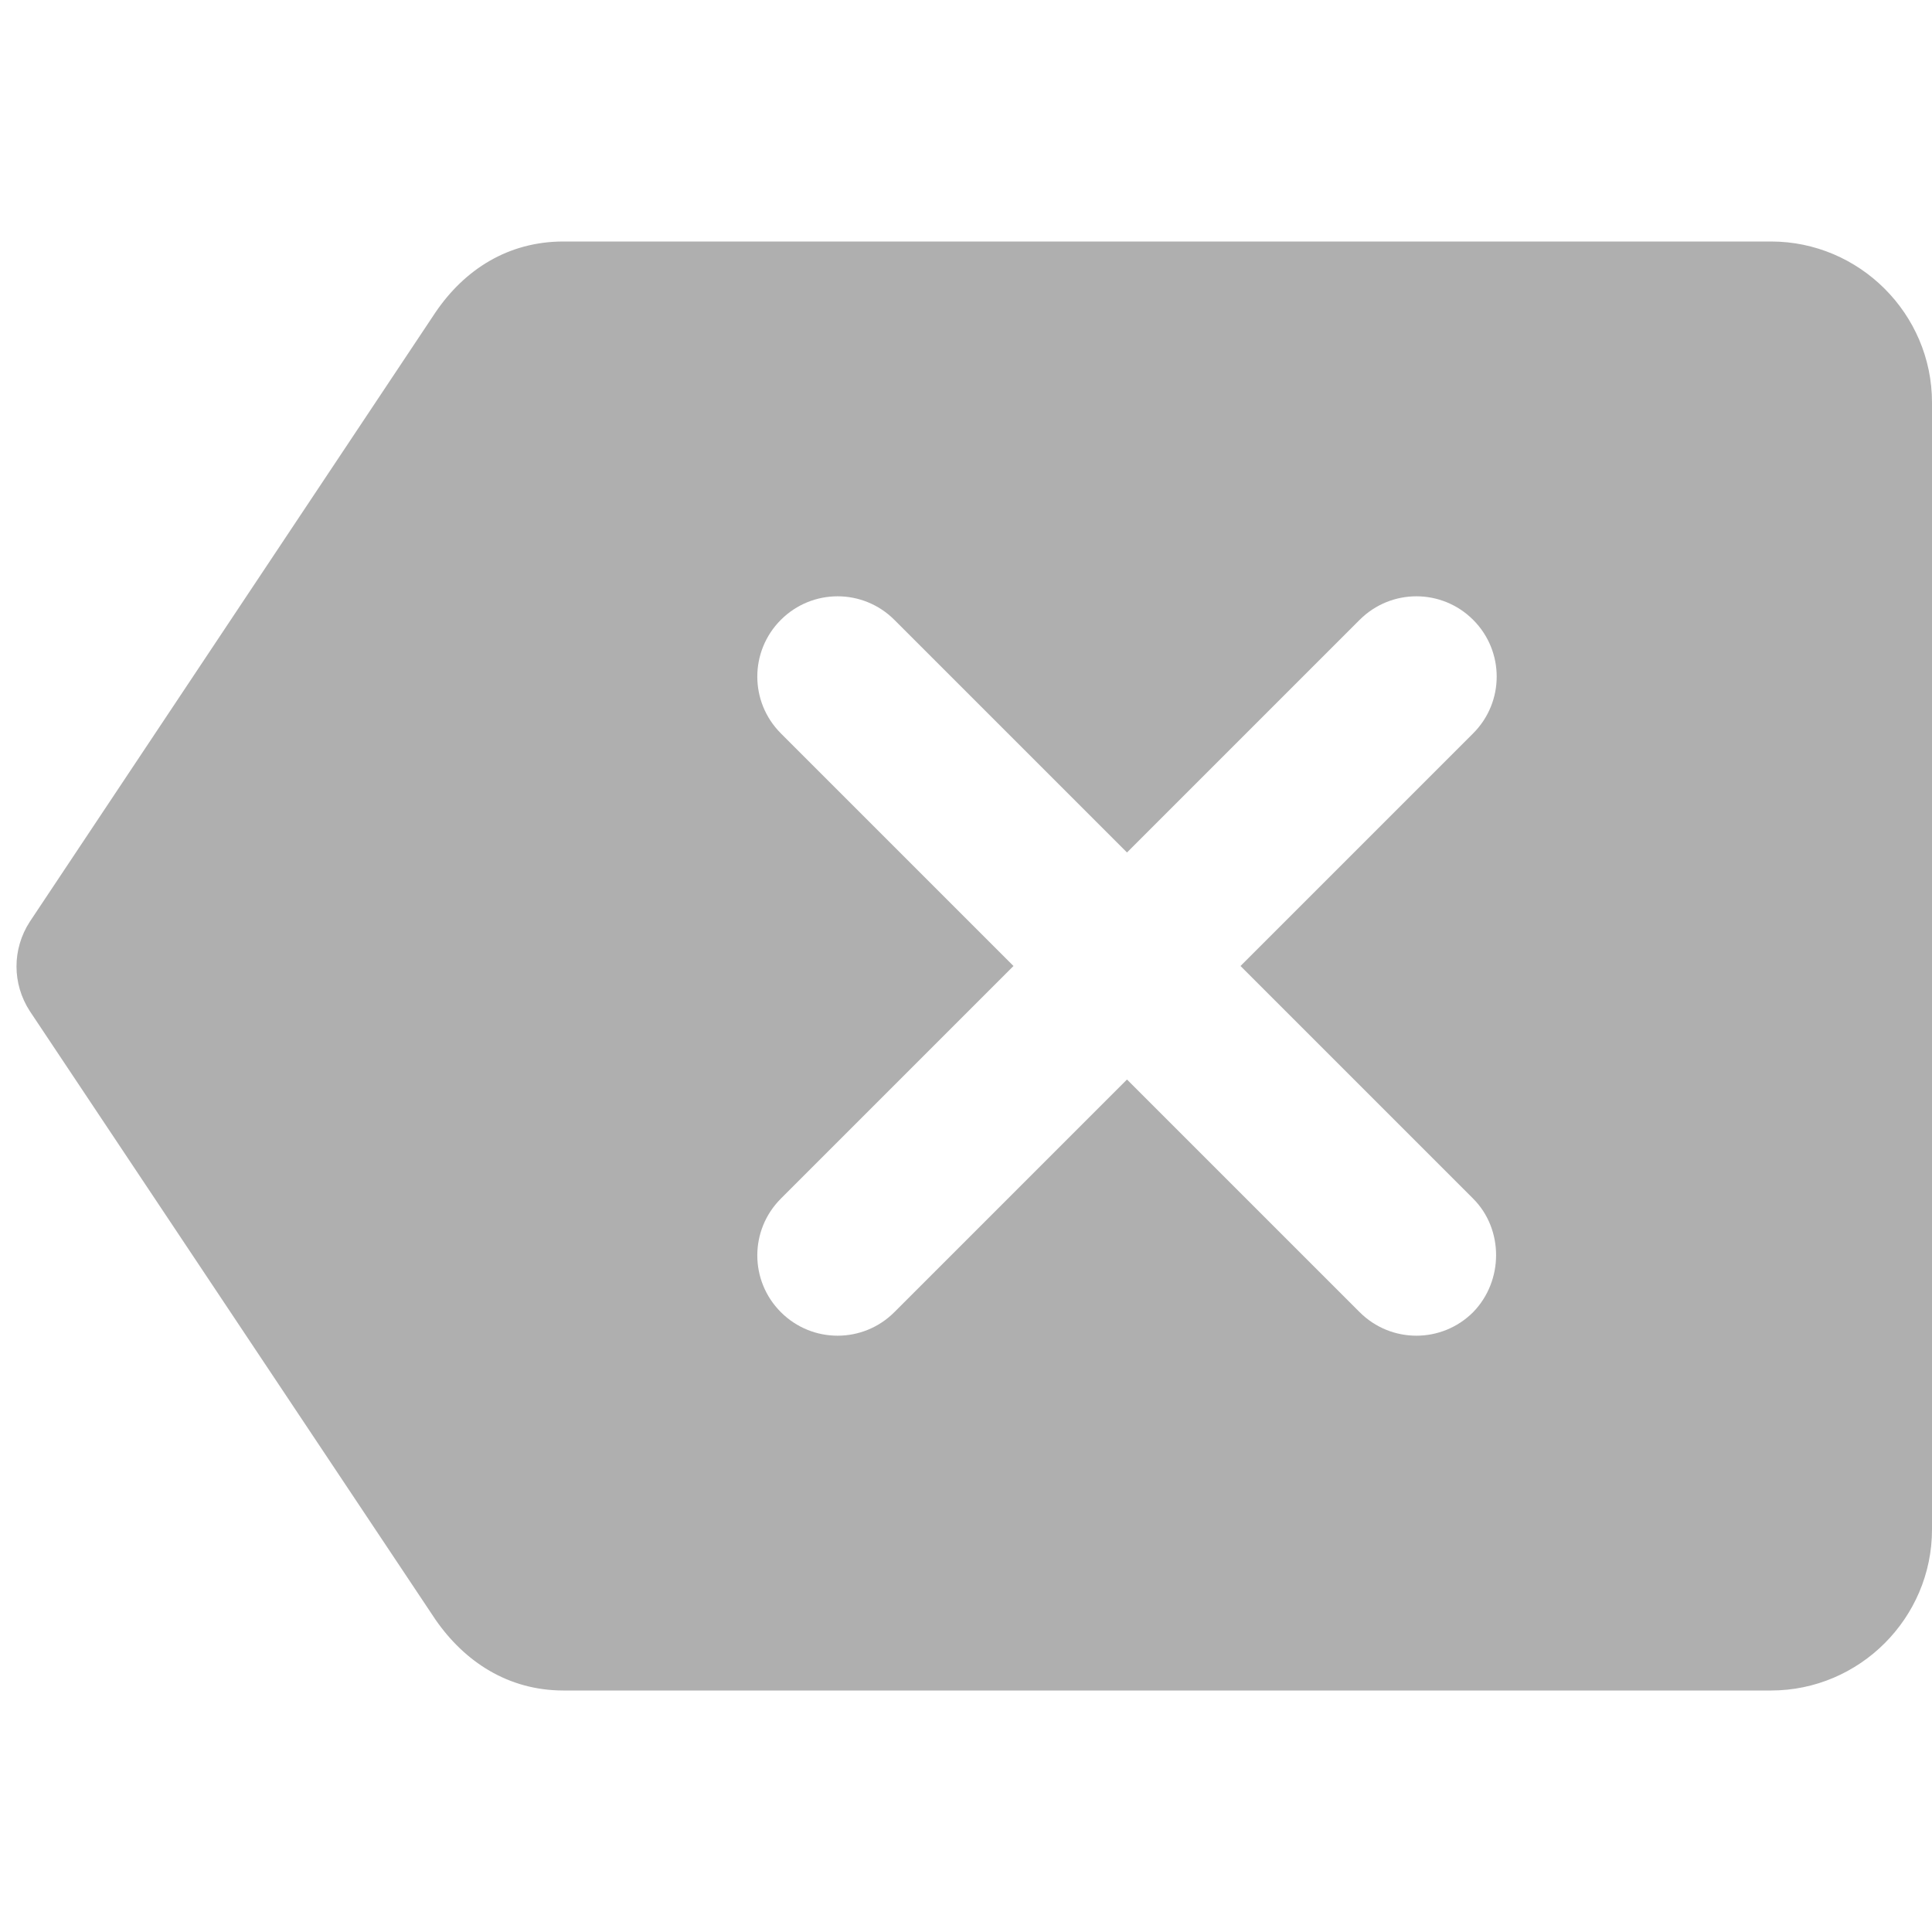
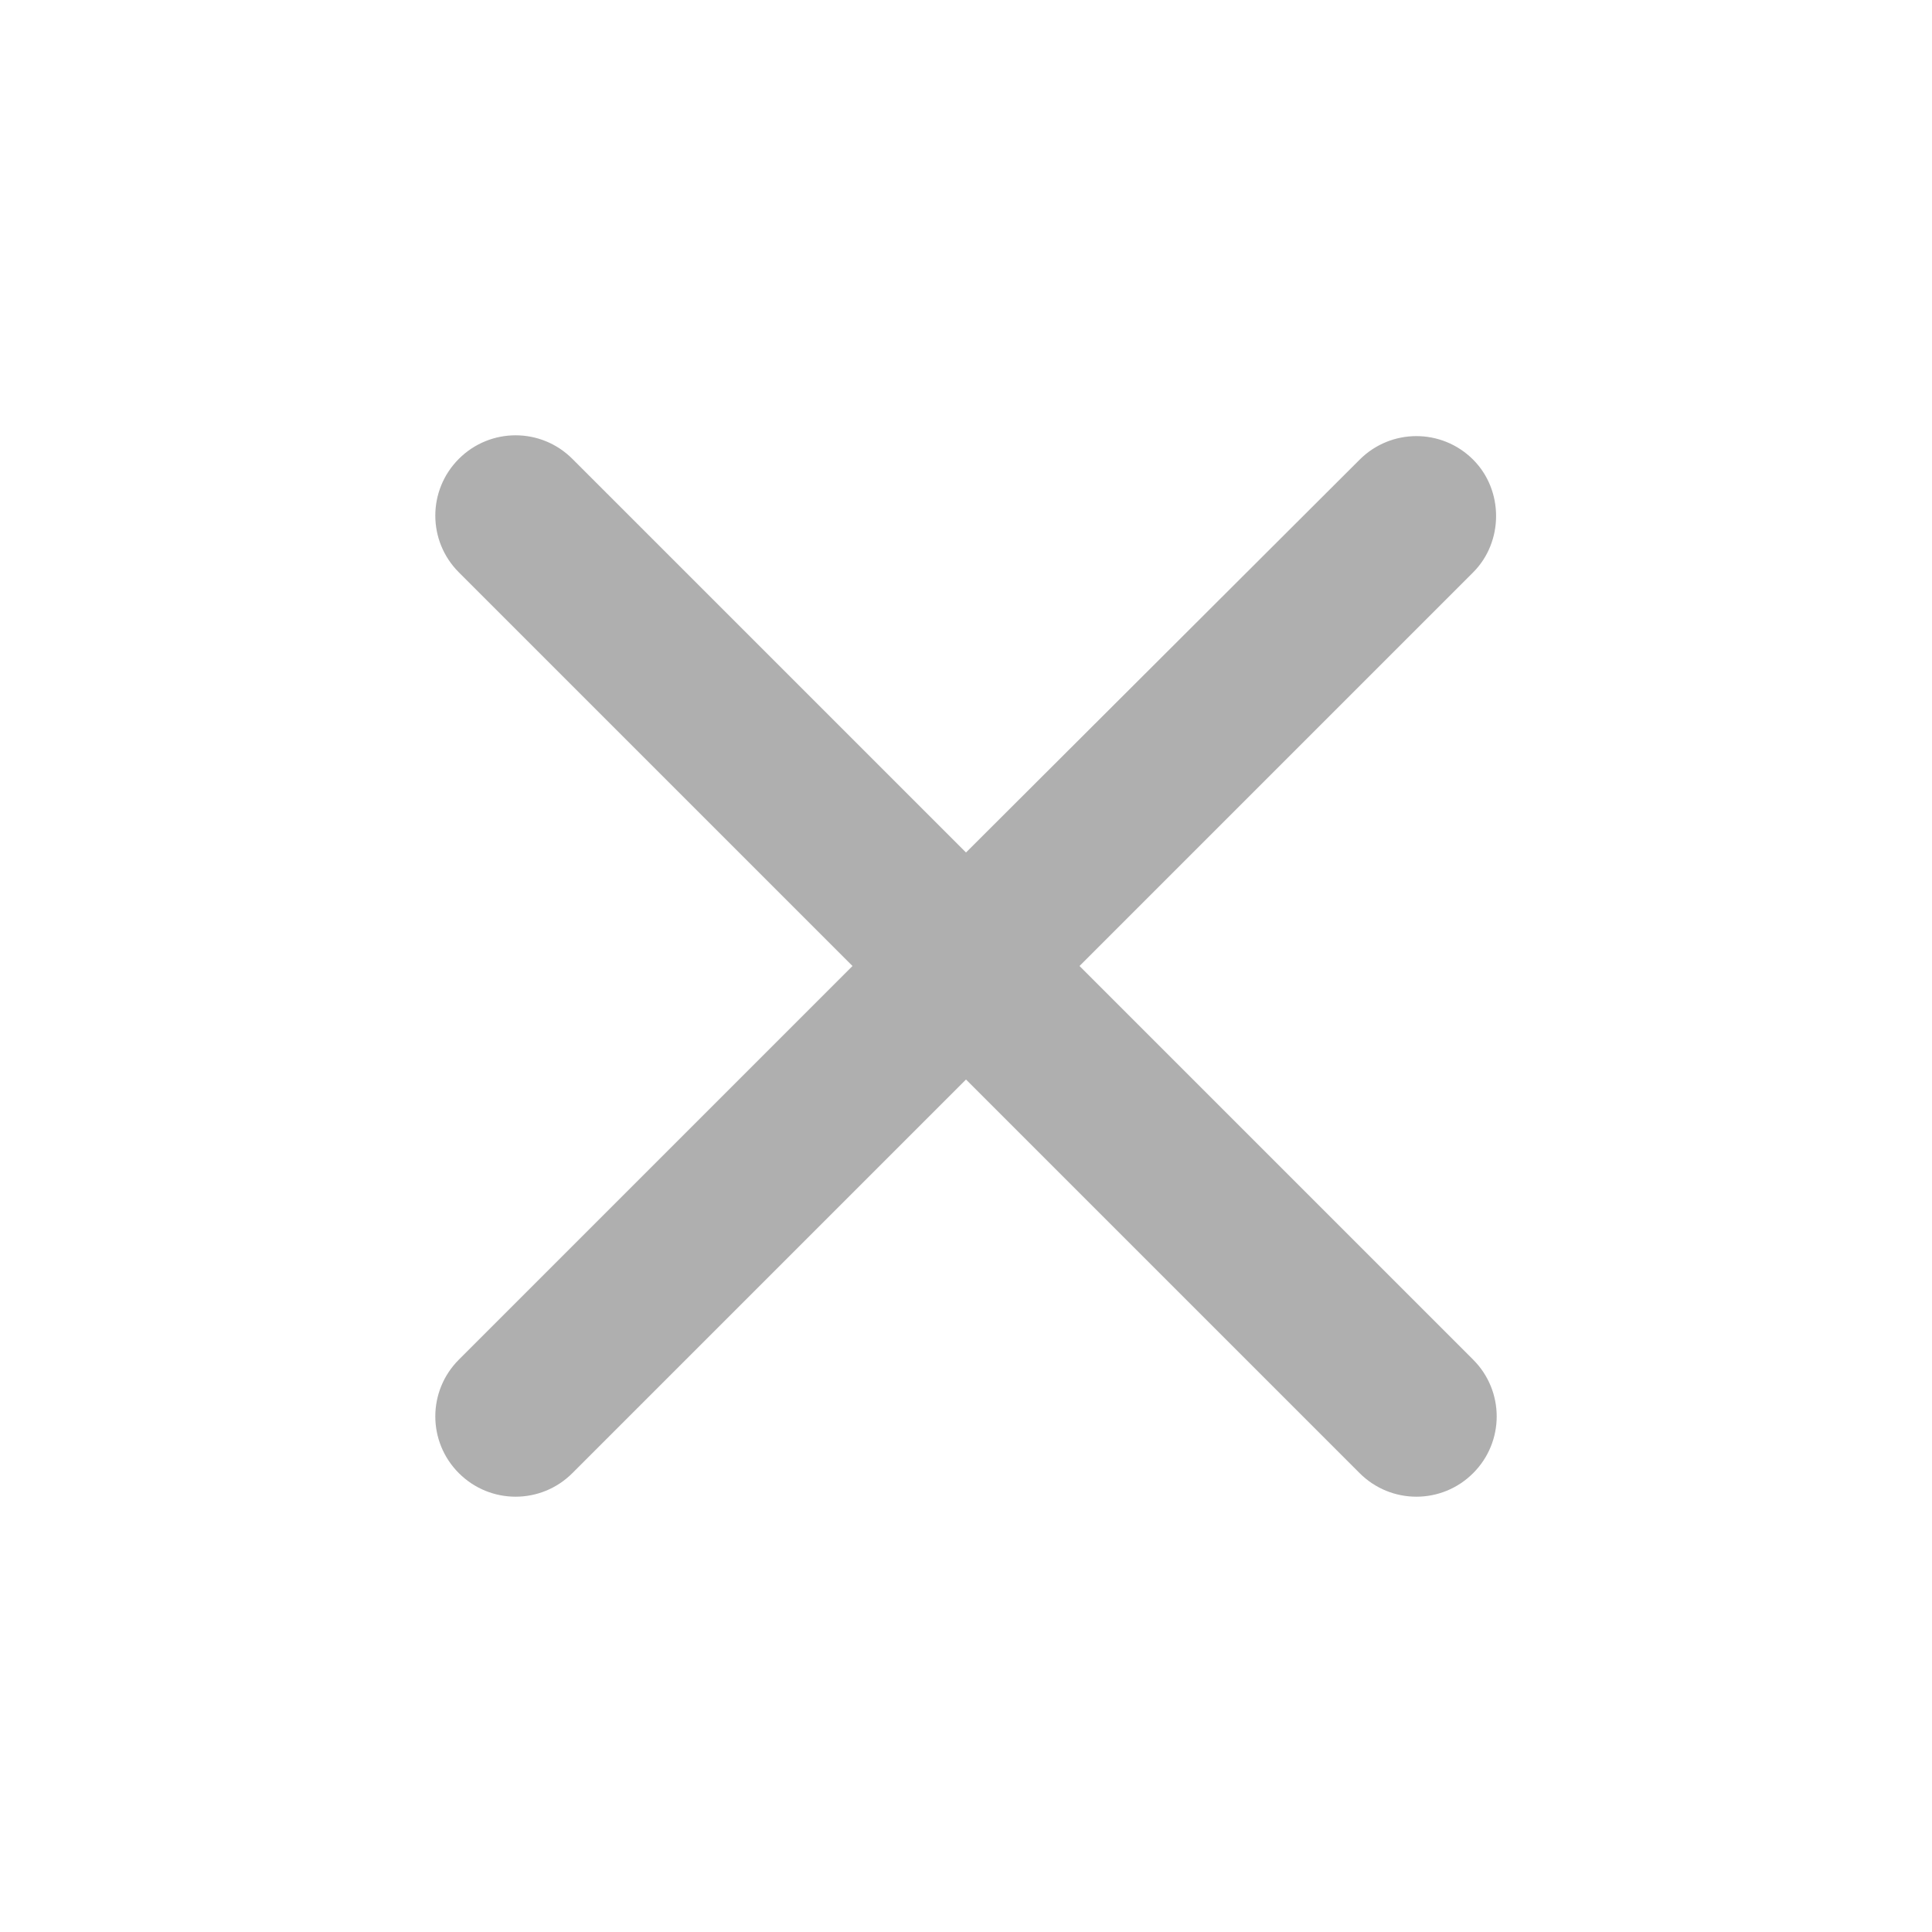
<svg xmlns="http://www.w3.org/2000/svg" height="24" viewBox="0 0 24 24" width="24">
-   <path fill="#afafaf" d="M22 3H7c-.69 0-1.23.35-1.59.88L.37 11.45c-.22.34-.22.77 0 1.11l5.04 7.56c.36.52.9.88 1.59.88h15c1.1 0 2-.9 2-2V5c0-1.1-.9-2-2-2zm-3.7 13.3c-.39.39-1.02.39-1.41 0L14 13.41l-2.89 2.89c-.39.39-1.02.39-1.41 0-.39-.39-.39-1.02 0-1.41L12.59 12 9.7 9.11c-.39-.39-.39-1.02 0-1.41.39-.39 1.02-.39 1.41 0L14 10.59l2.89-2.89c.39-.39 1.02-.39 1.41 0 .39.39.39 1.02 0 1.41L15.41 12l2.89 2.89c.38.38.38 1.02 0 1.41z" />
+   <path fill="#afafaf" d="M18.3 5.71c-.39-.39-1.02-.39-1.41 0L12 10.59 7.11 5.7c-.39-.39-1.02-.39-1.41 0-.39.39-.39 1.02 0 1.41L10.59 12 5.7 16.89c-.39.39-.39 1.02 0 1.41.39.39 1.02.39 1.41 0L12 13.41l4.89 4.89c.39.39 1.02.39 1.41 0 .39-.39.39-1.02 0-1.41L13.41 12l4.89-4.89c.38-.38.38-1.02 0-1.4z" />
</svg>
